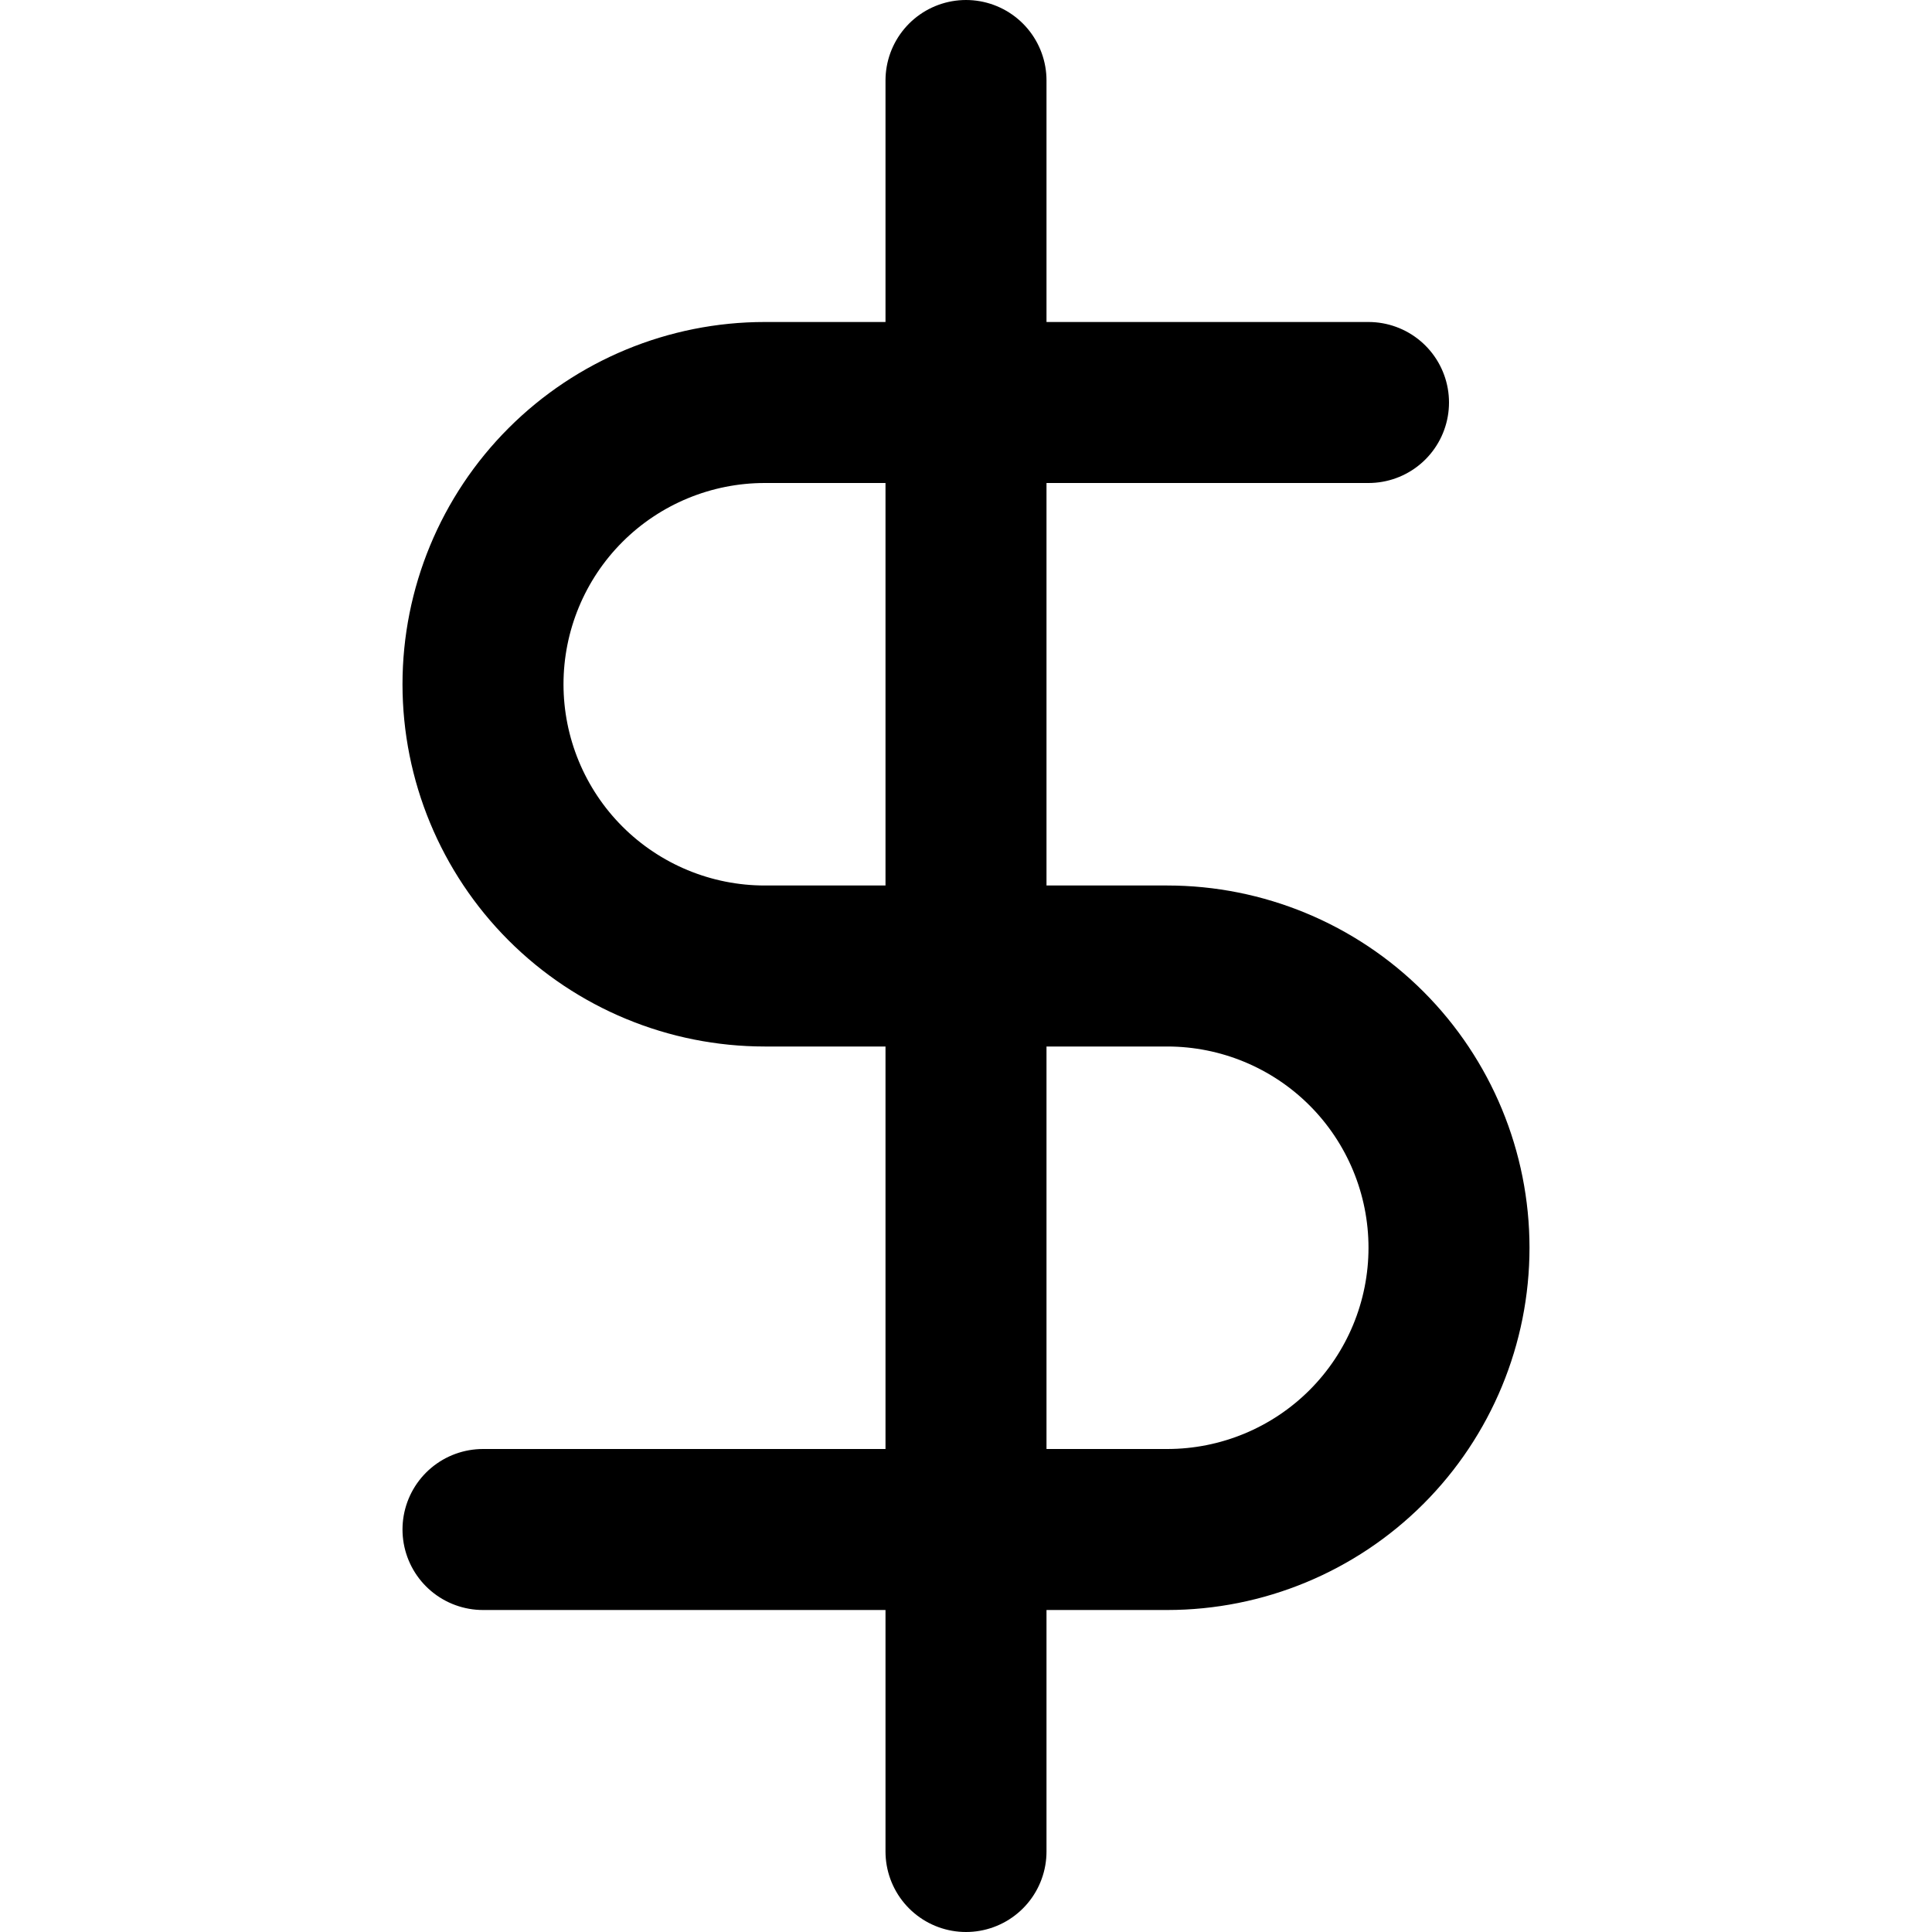
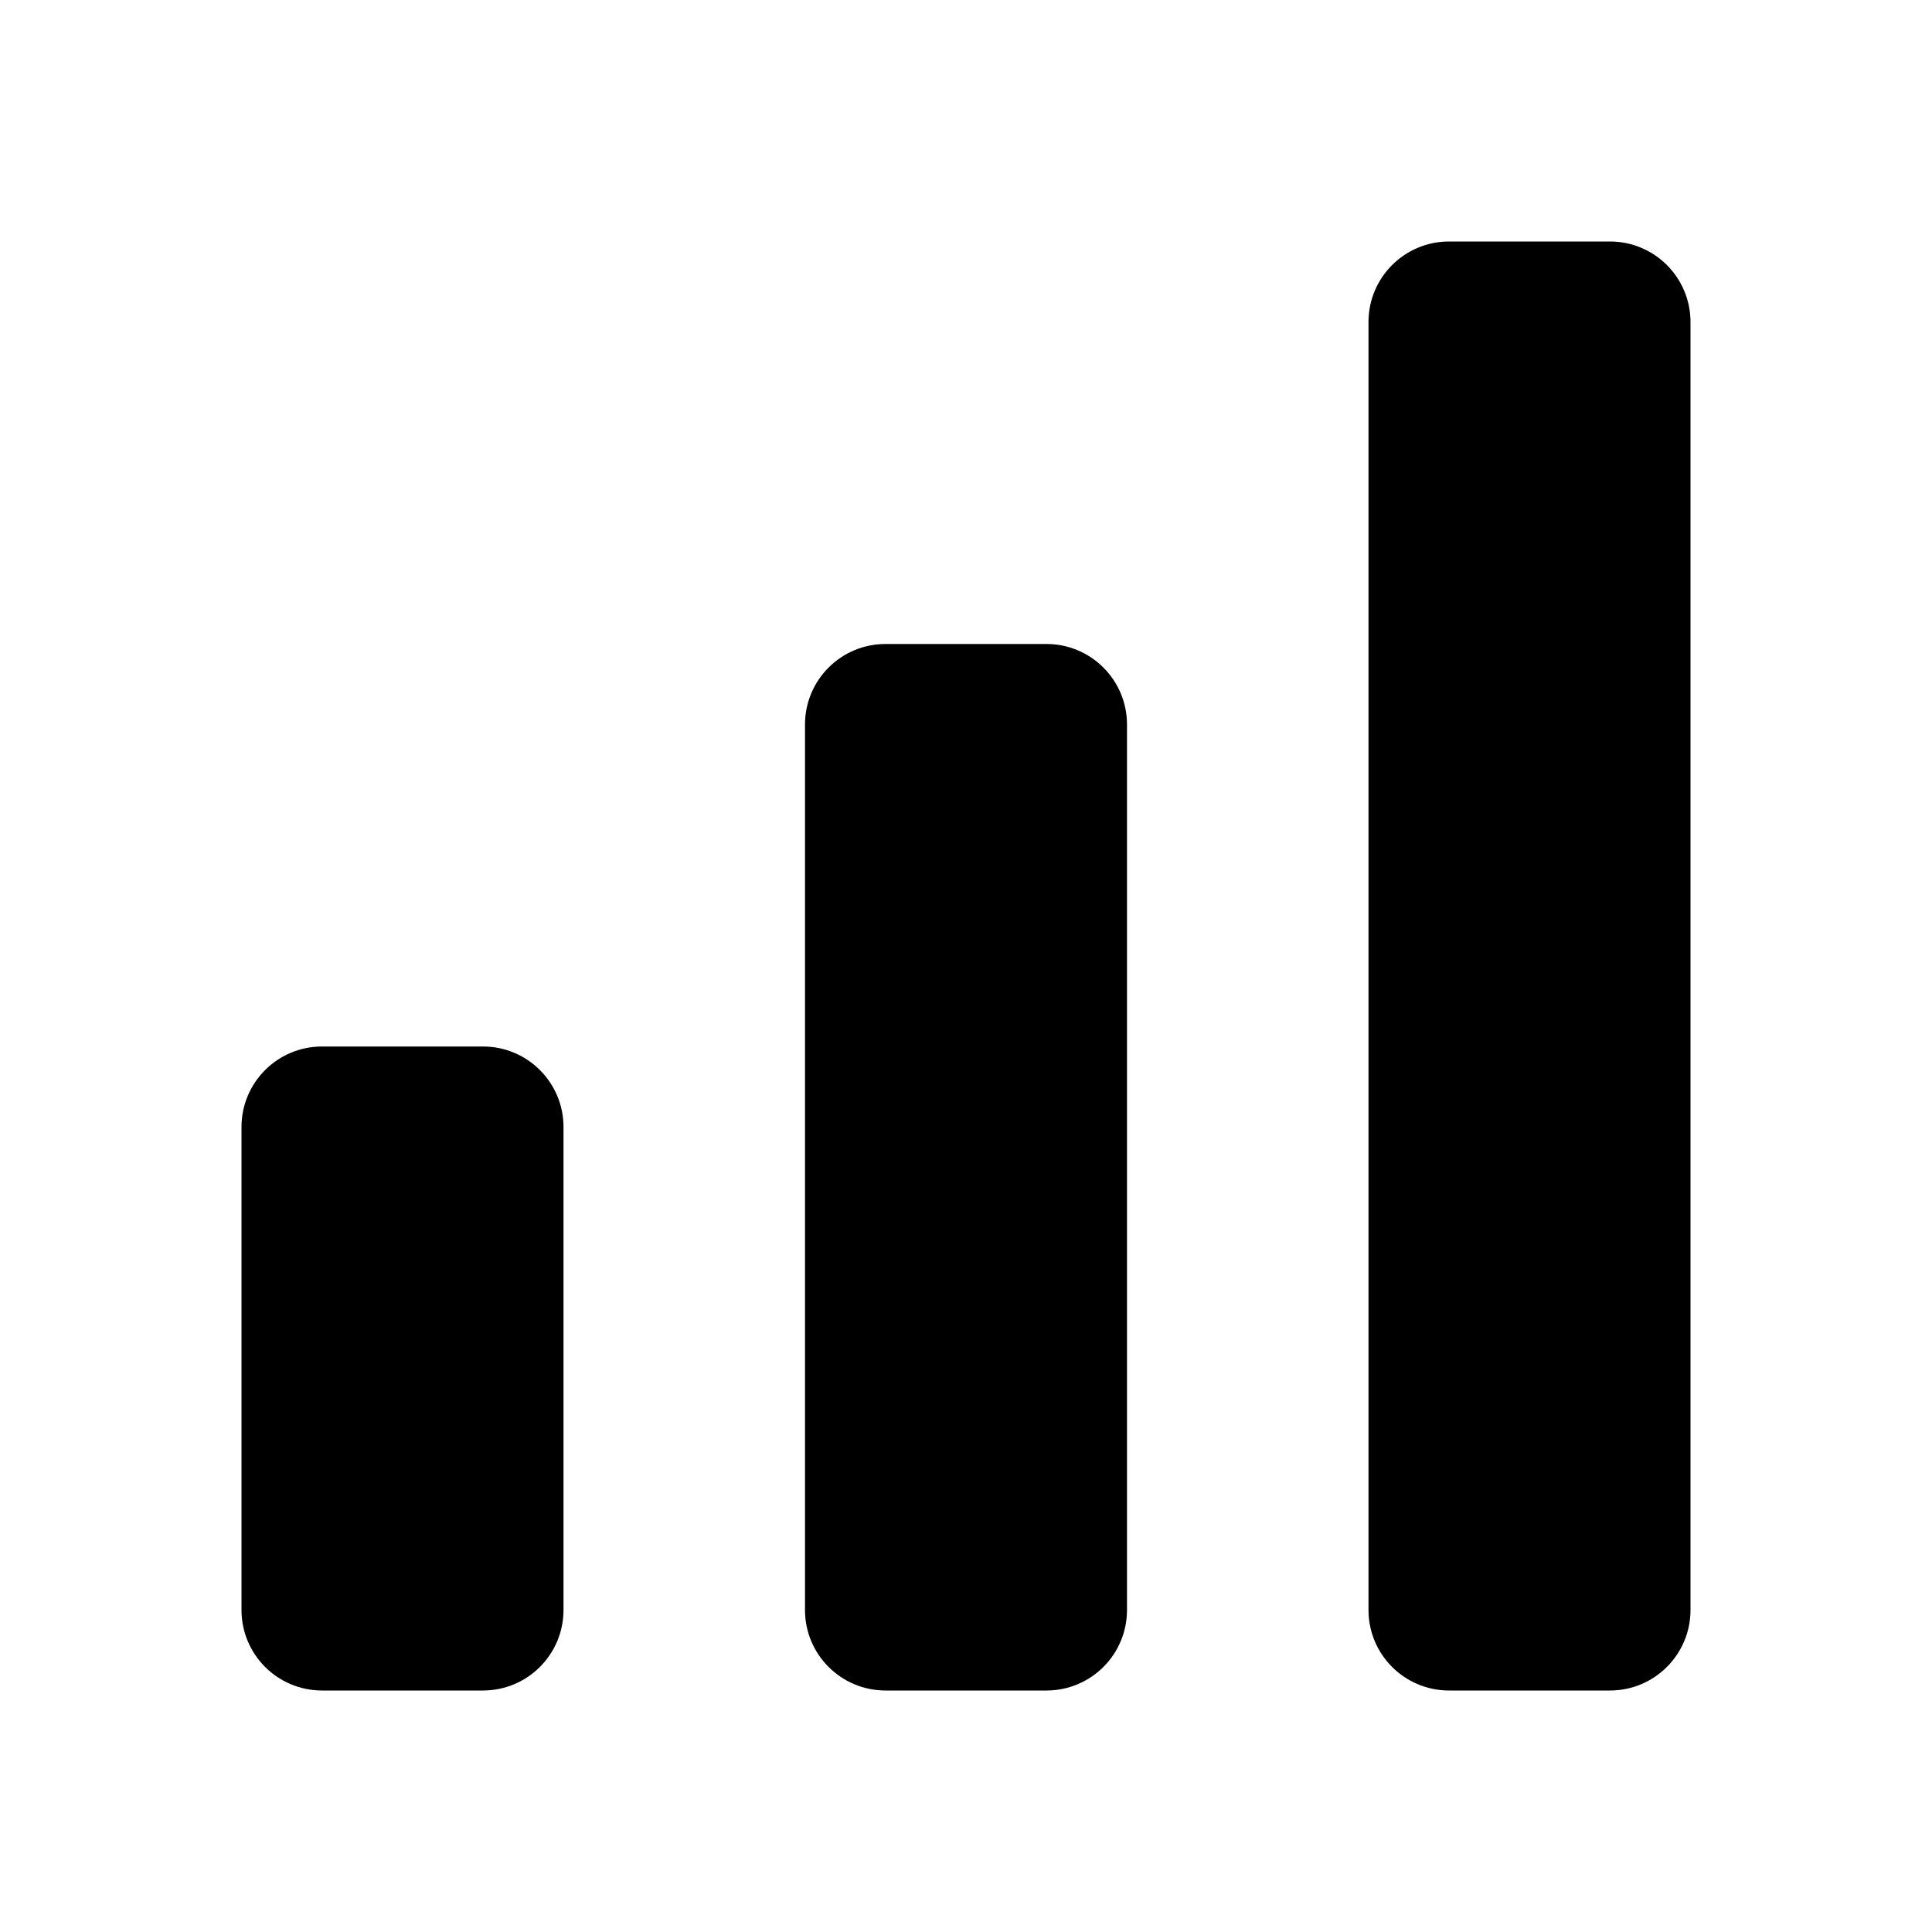
<svg xmlns="http://www.w3.org/2000/svg" width="24" height="24" viewBox="0 0 24 24" fill="none">
-   <path d="M12 1V23" stroke="currentColor" stroke-width="2" stroke-linecap="round" stroke-linejoin="round" />
-   <path d="M17 5H9.5C8.572 5 7.681 5.369 7.025 6.025C6.369 6.681 6 7.572 6 8.5C6 9.428 6.369 10.319 7.025 10.975C7.681 11.631 8.572 12 9.5 12H14.5C15.428 12 16.319 12.369 16.975 13.025C17.631 13.681 18 14.572 18 15.5C18 16.428 17.631 17.319 16.975 17.975C16.319 18.631 15.428 19 14.5 19H6" stroke="currentColor" stroke-width="2" stroke-linecap="round" stroke-linejoin="round" />
+   <path d="M4 21a1 1 0 0 1-1-1v-6a1 1 0 0 1 1-1h2a1 1 0 0 1 1 1v6a1 1 0 0 1-1 1H4Zm7 0a1 1 0 0 1-1-1V9a1 1 0 0 1 1-1h2a1 1 0 0 1 1 1v11a1 1 0 0 1-1 1h-2Zm7 0a1 1 0 0 1-1-1V4a1 1 0 0 1 1-1h2a1 1 0 0 1 1 1v16a1 1 0 0 1-1 1h-2Z" fill="currentColor" />
</svg>
